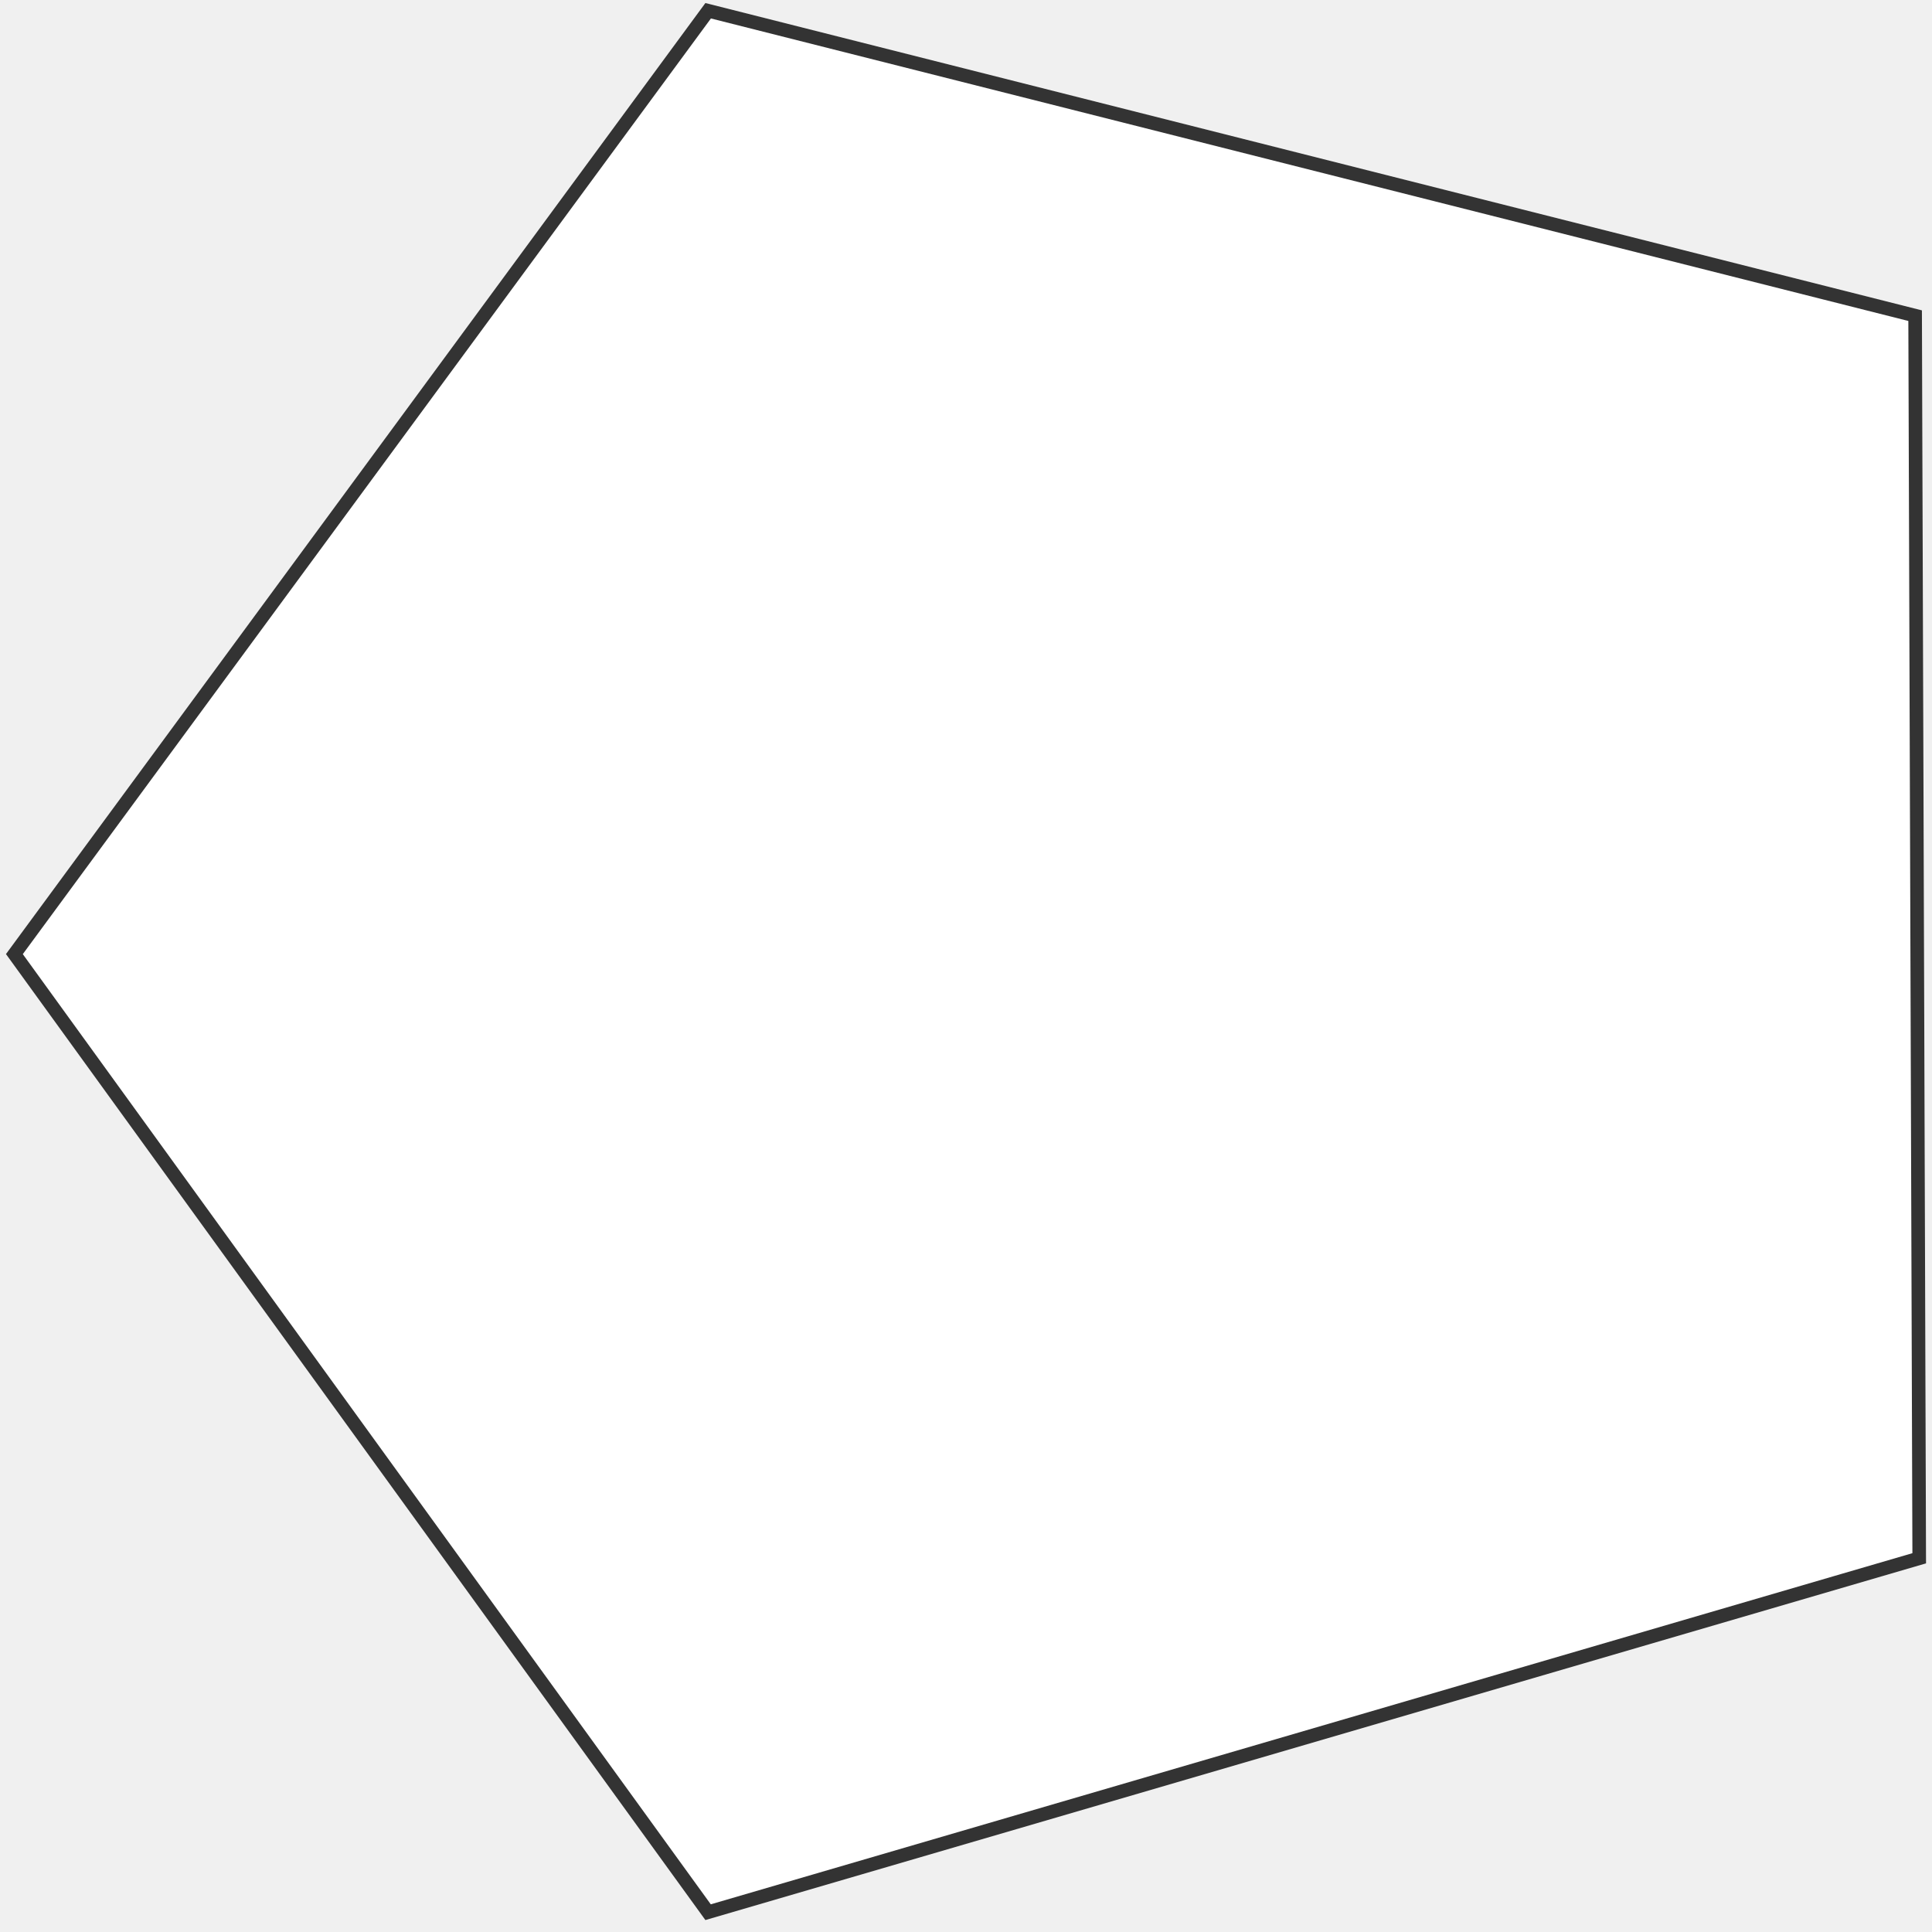
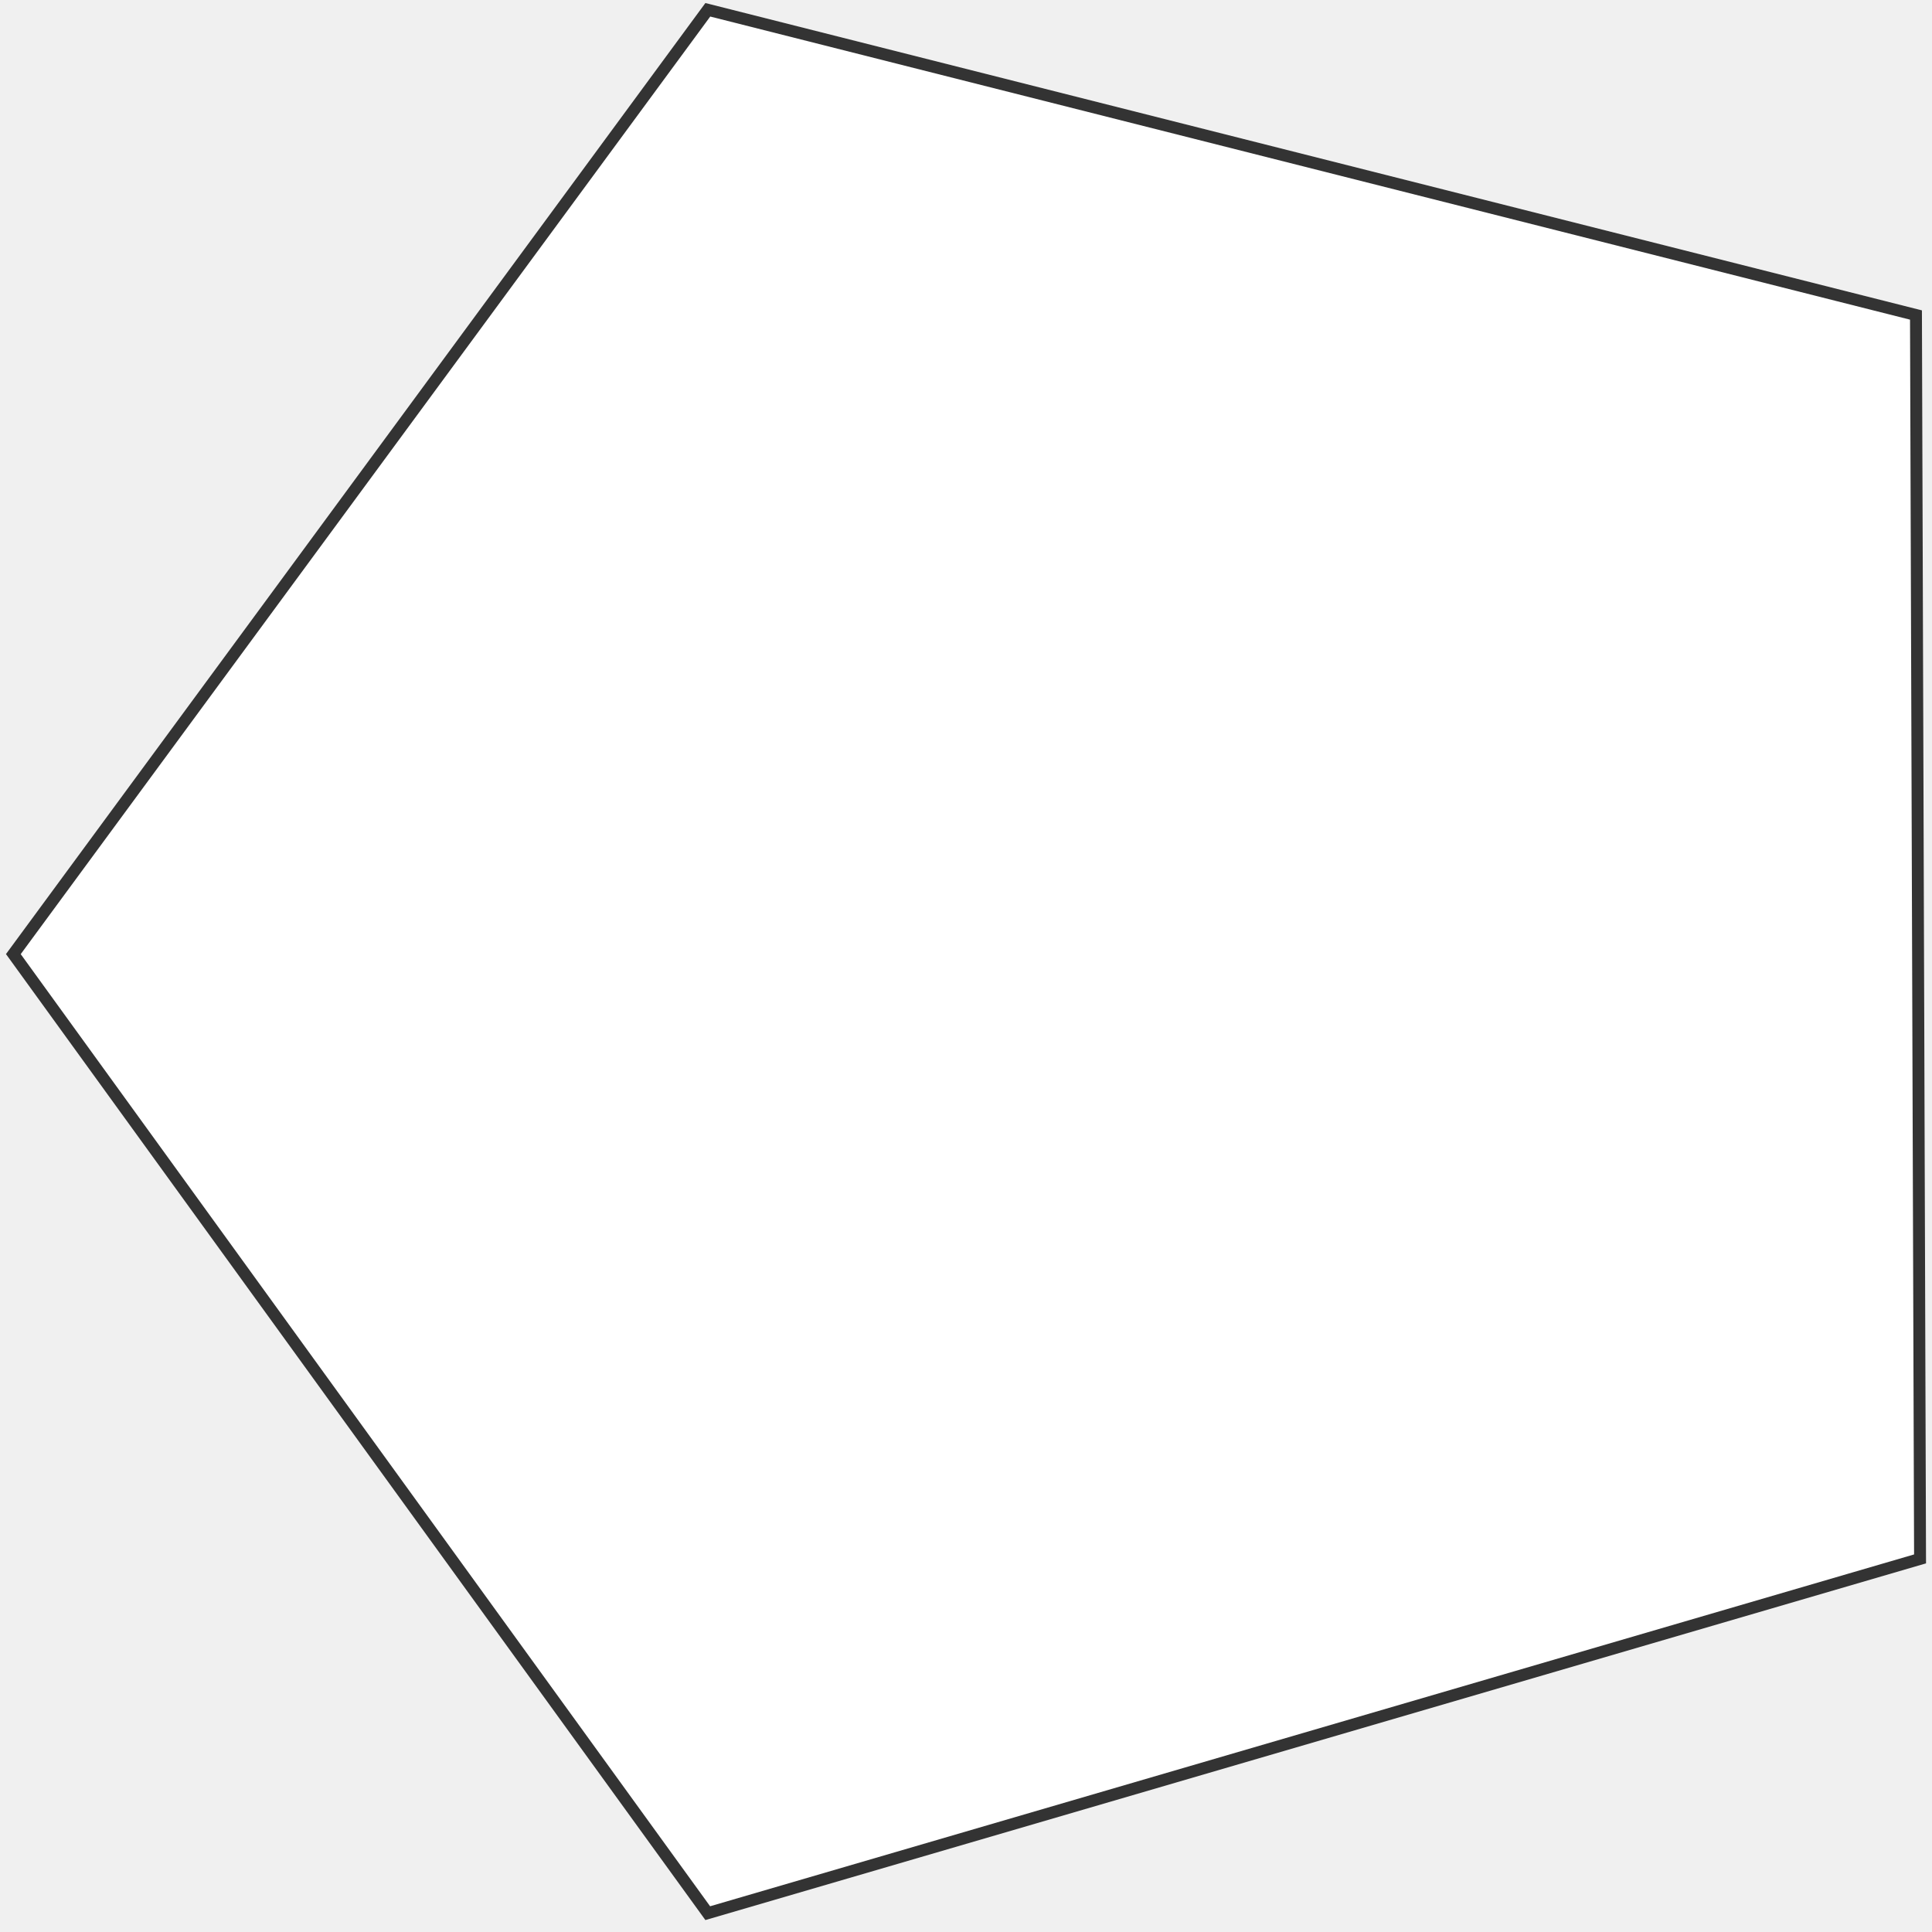
- <svg xmlns="http://www.w3.org/2000/svg" version="1.1" width="142px" height="142px">
+ <svg xmlns="http://www.w3.org/2000/svg" version="1.1" width="162px" height="162px">
  <defs>
-     <mask fill="white" id="clip223">
-       <path d="M 0.438 70.123  L 51.845 0.222  L 141.259 22.811  L 141.562 114.906  L 51.845 141.123  L 0.438 70.123  Z " fill-rule="evenodd" />
+     <mask fill="white" id="clip376">
+       <path d="M 0.5 80  L 59.147 0.253  L 161.155 26.024  L 161.5 131.09  L 59.147 161  L 0.5 80  Z " fill-rule="evenodd" />
    </mask>
  </defs>
-   <g transform="matrix(1 0 0 1 -735 -101 )">
-     <path d="M 0.438 70.123  L 51.845 0.222  L 141.259 22.811  L 141.562 114.906  L 51.845 141.123  L 0.438 70.123  Z " fill-rule="nonzero" fill="#ffffff" stroke="none" transform="matrix(1 0 0 1 735 101 )" />
-     <path d="M 0.438 70.123  L 51.845 0.222  L 141.259 22.811  L 141.562 114.906  L 51.845 141.123  L 0.438 70.123  Z " stroke-width="2" stroke="#333333" fill="none" transform="matrix(1 0 0 1 735 101 )" mask="url(#clip223)" />
+   <g transform="matrix(1 0 0 1 -725 -91 )">
+     <path d="M 0.5 80  L 59.147 0.253  L 161.155 26.024  L 161.5 131.09  L 59.147 161  L 0.5 80  Z " fill-rule="nonzero" fill="#ffffff" stroke="none" transform="matrix(1 0 0 1 725 91 )" />
+     <path d="M 0.5 80  L 59.147 0.253  L 161.155 26.024  L 161.5 131.09  L 59.147 161  L 0.5 80  Z " stroke-width="2" stroke="#333333" fill="none" transform="matrix(1 0 0 1 725 91 )" mask="url(#clip376)" />
  </g>
</svg>
